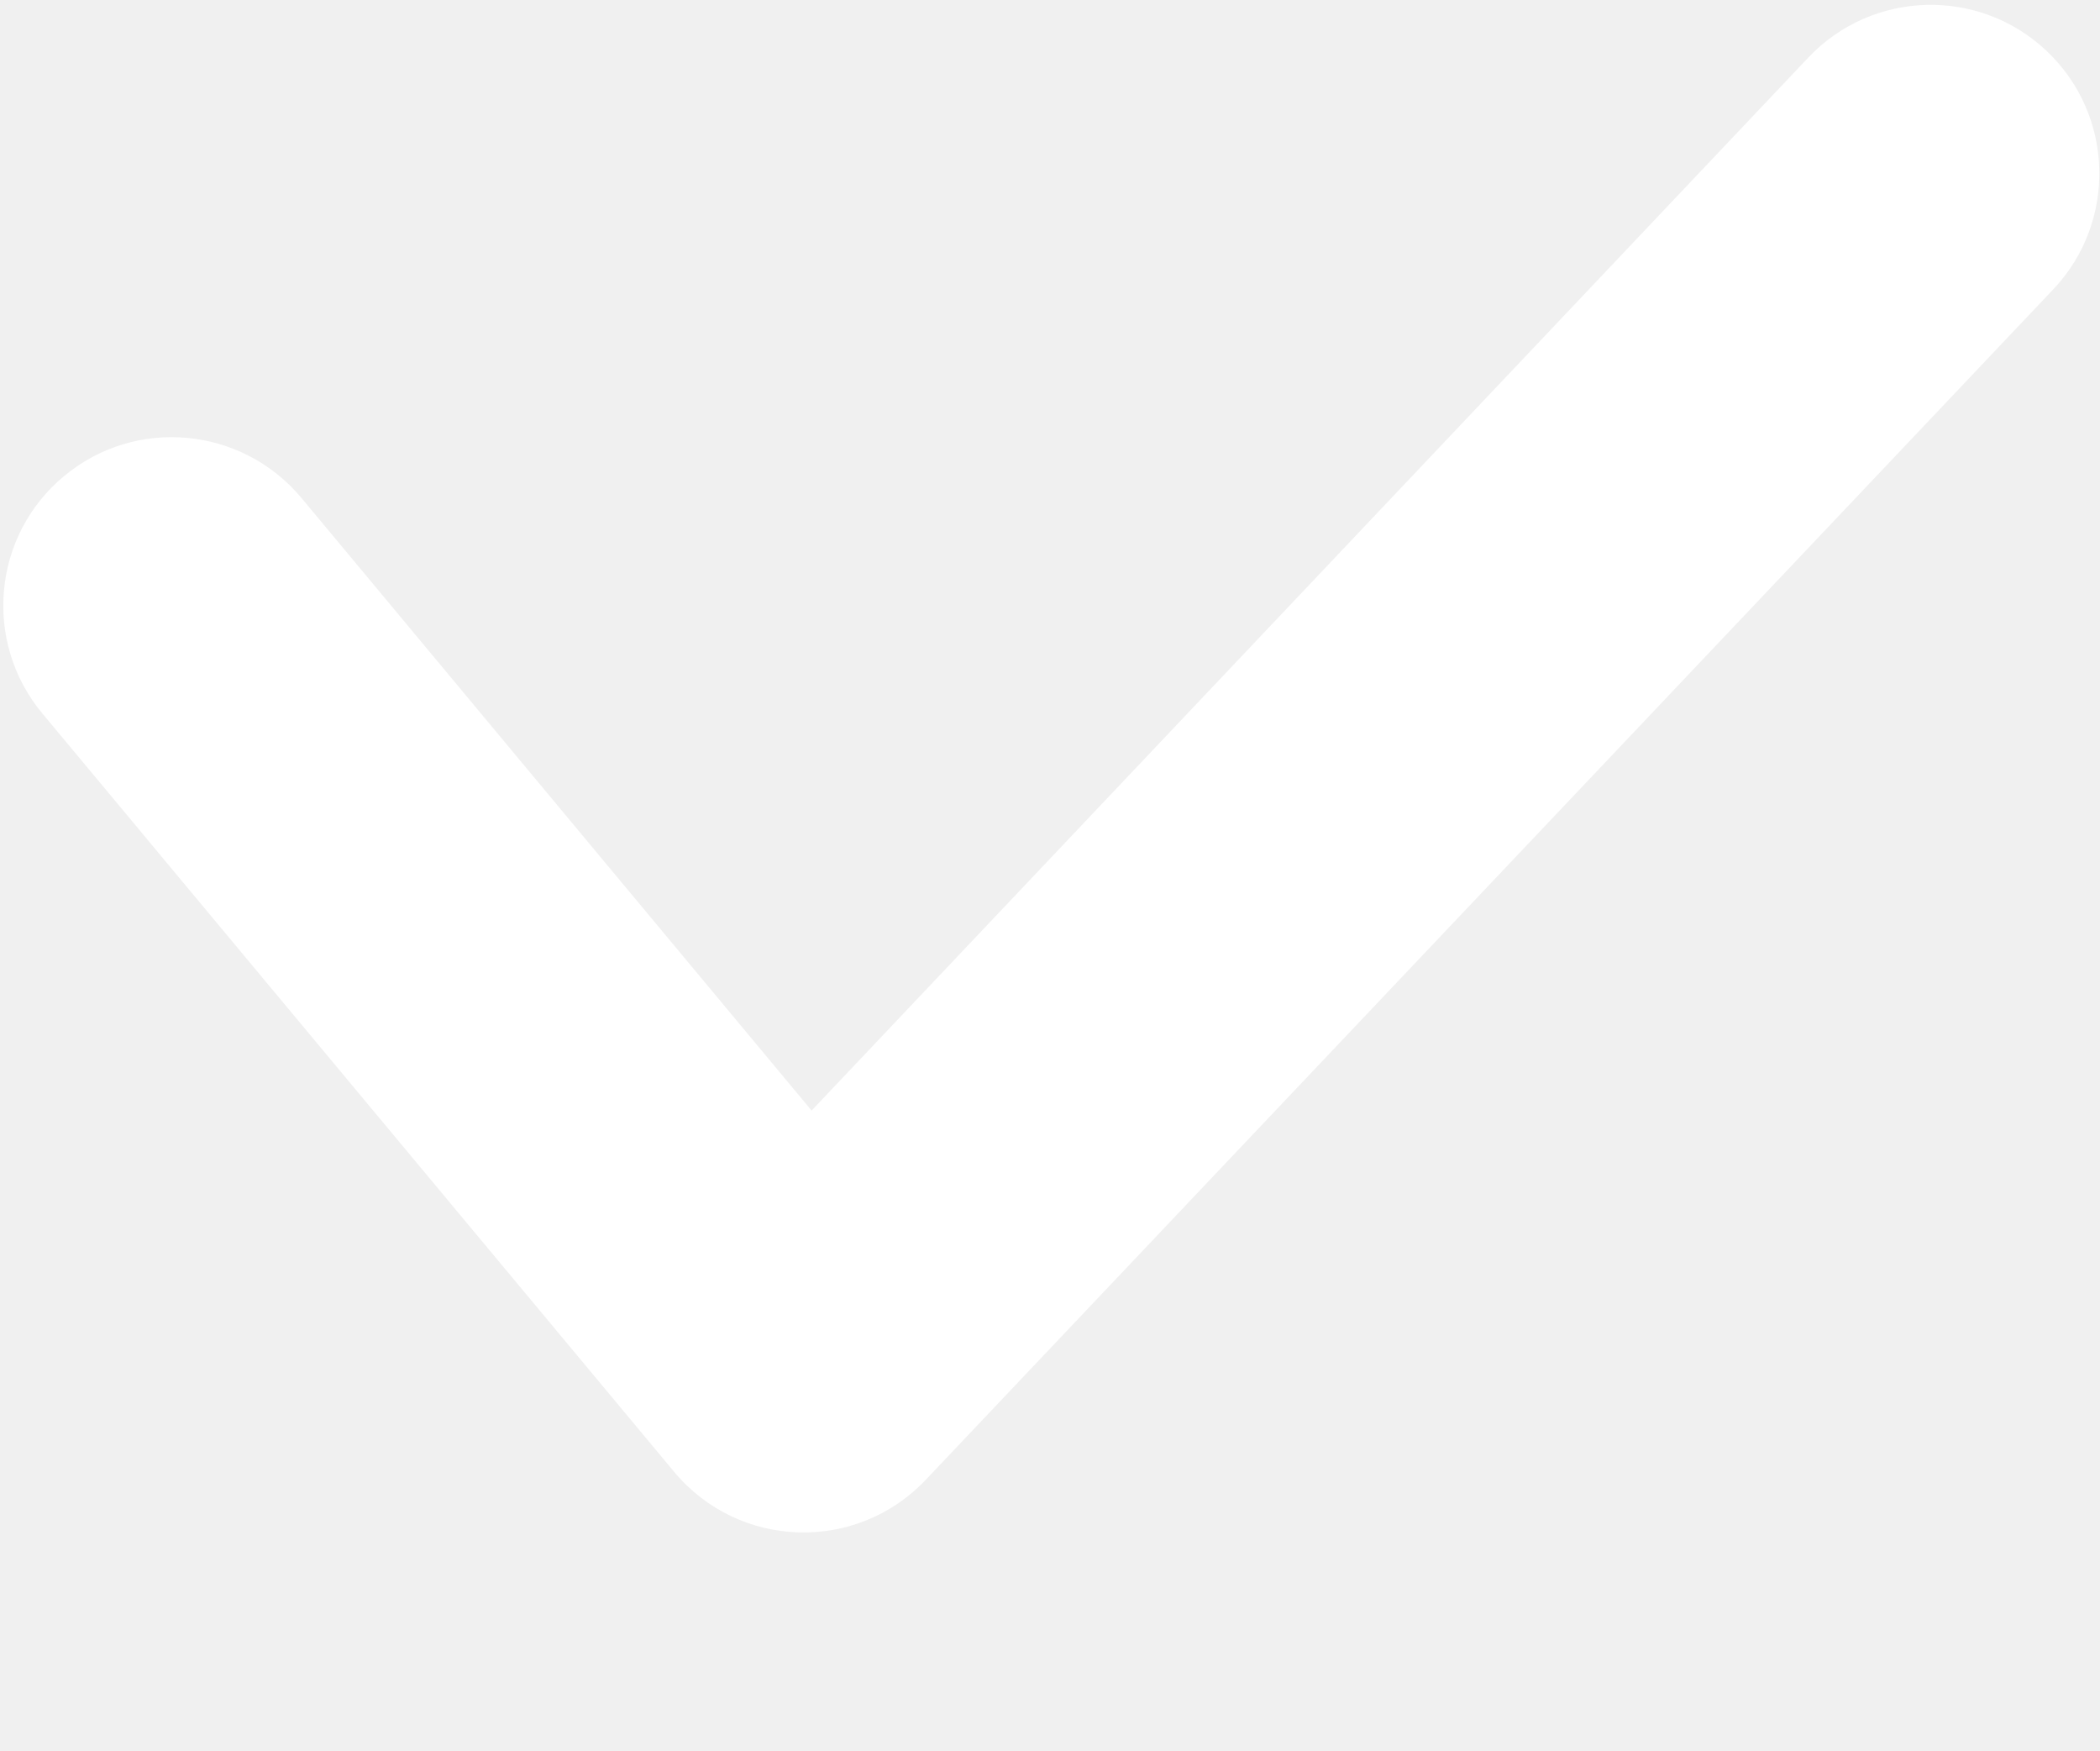
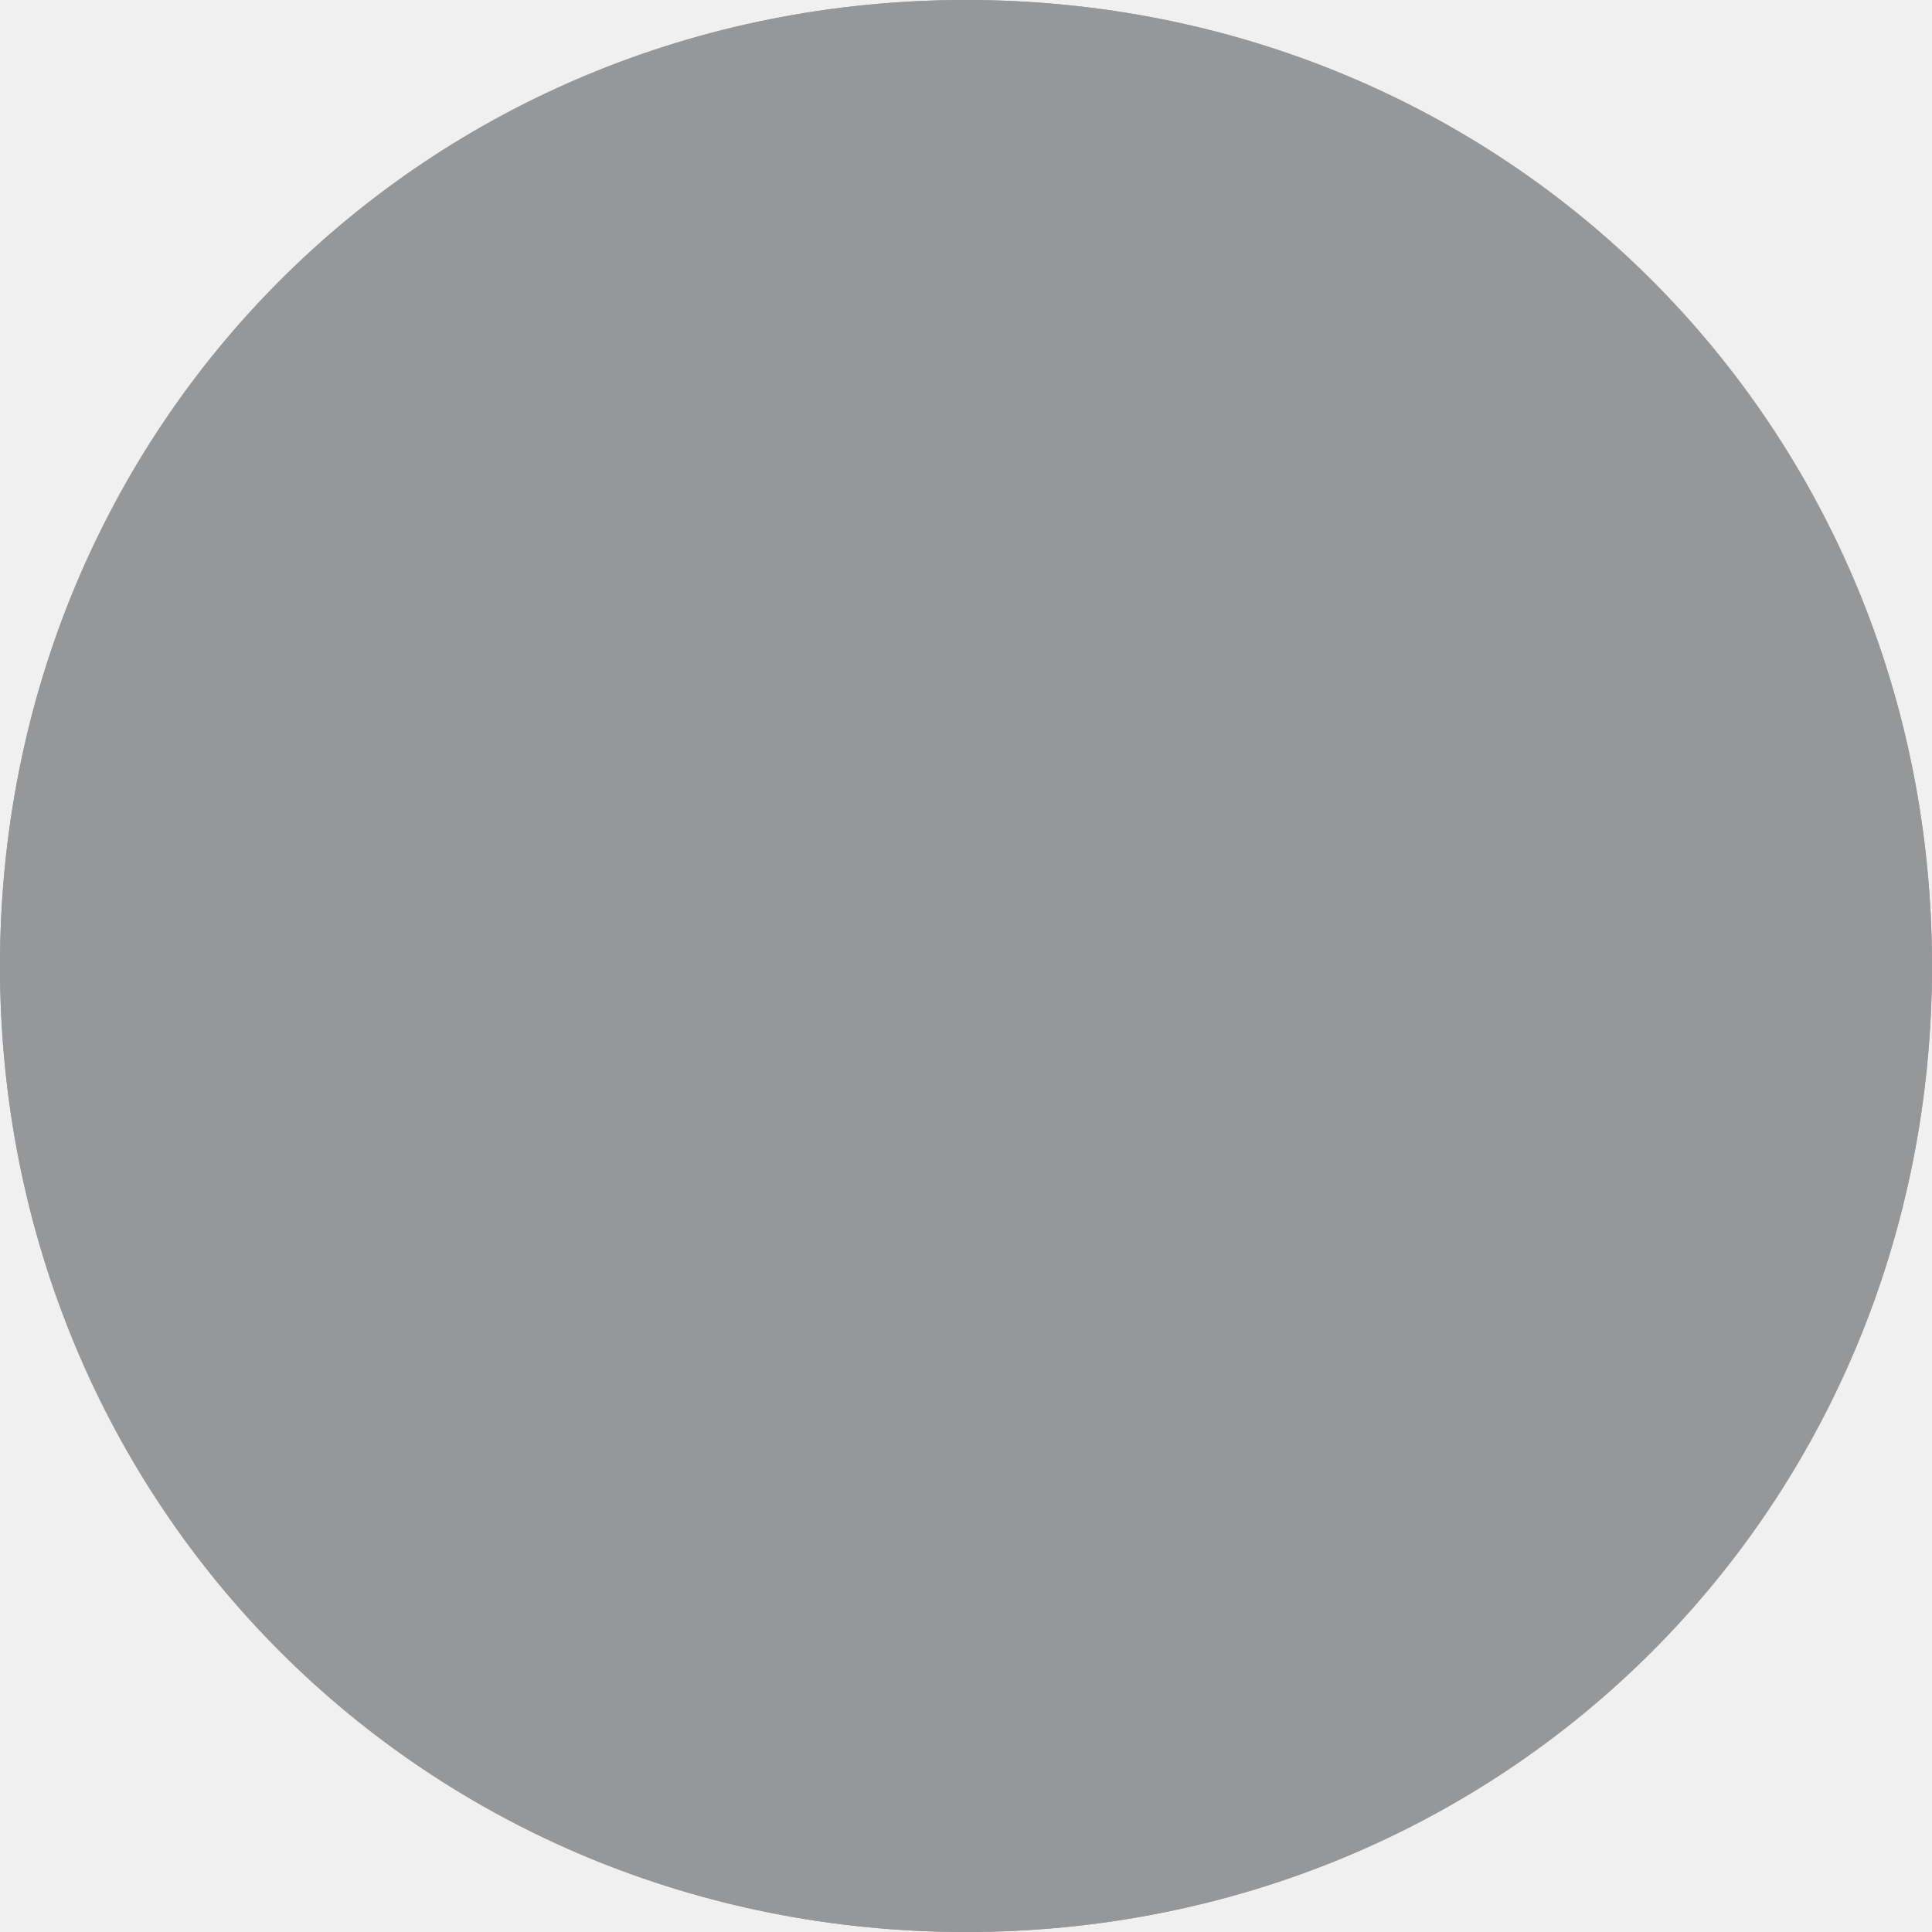
- <svg xmlns="http://www.w3.org/2000/svg" version="1.1" width="6px" height="5px">
-   <g transform="matrix(1 0 0 1 -3 -4 )">
-     <path d="M 2.285 3.243  C 2.273 3.243  2.262 3.244  2.25 3.245  L 5.167 0.164  C 5.35 -0.029  5.655 -0.037  5.848 0.146  C 6.041 0.329  6.049 0.634  5.866 0.827  L 2.645 4.227  C 2.447 4.436  2.111 4.426  1.926 4.204  L 0.121 2.038  C -0.049 1.834  -0.022 1.53  0.183 1.36  C 0.387 1.19  0.69 1.218  0.861 1.422  L 2.387 3.254  C 2.355 3.247  2.32 3.243  2.285 3.243  Z " fill-rule="nonzero" fill="#ffffff" stroke="none" transform="matrix(1 0 0 1 3 4 )" />
+ <svg xmlns="http://www.w3.org/2000/svg" version="1.1" width="6px" height="6px">
+   <g transform="matrix(1 0 0 1 -4 -3 )">
+     <path d="M 7 3  C 8.68 3  10 4.32  10 6  C 10 7.68  8.68 9  7 9  C 5.32 9  4 7.68  4 6  C 4 4.32  5.32 3  7 3  Z " fill-rule="nonzero" fill="#969799" stroke="none" />
+     <path d="M 7 3.5  C 8.4 3.5  9.5 4.6  9.5 6  C 9.5 7.4  8.4 8.5  7 8.5  C 5.6 8.5  4.5 7.4  4.5 6  C 4.5 4.6  5.6 3.5  7 3.5  Z " stroke-width="1" stroke="#969799" fill="none" />
  </g>
</svg>
